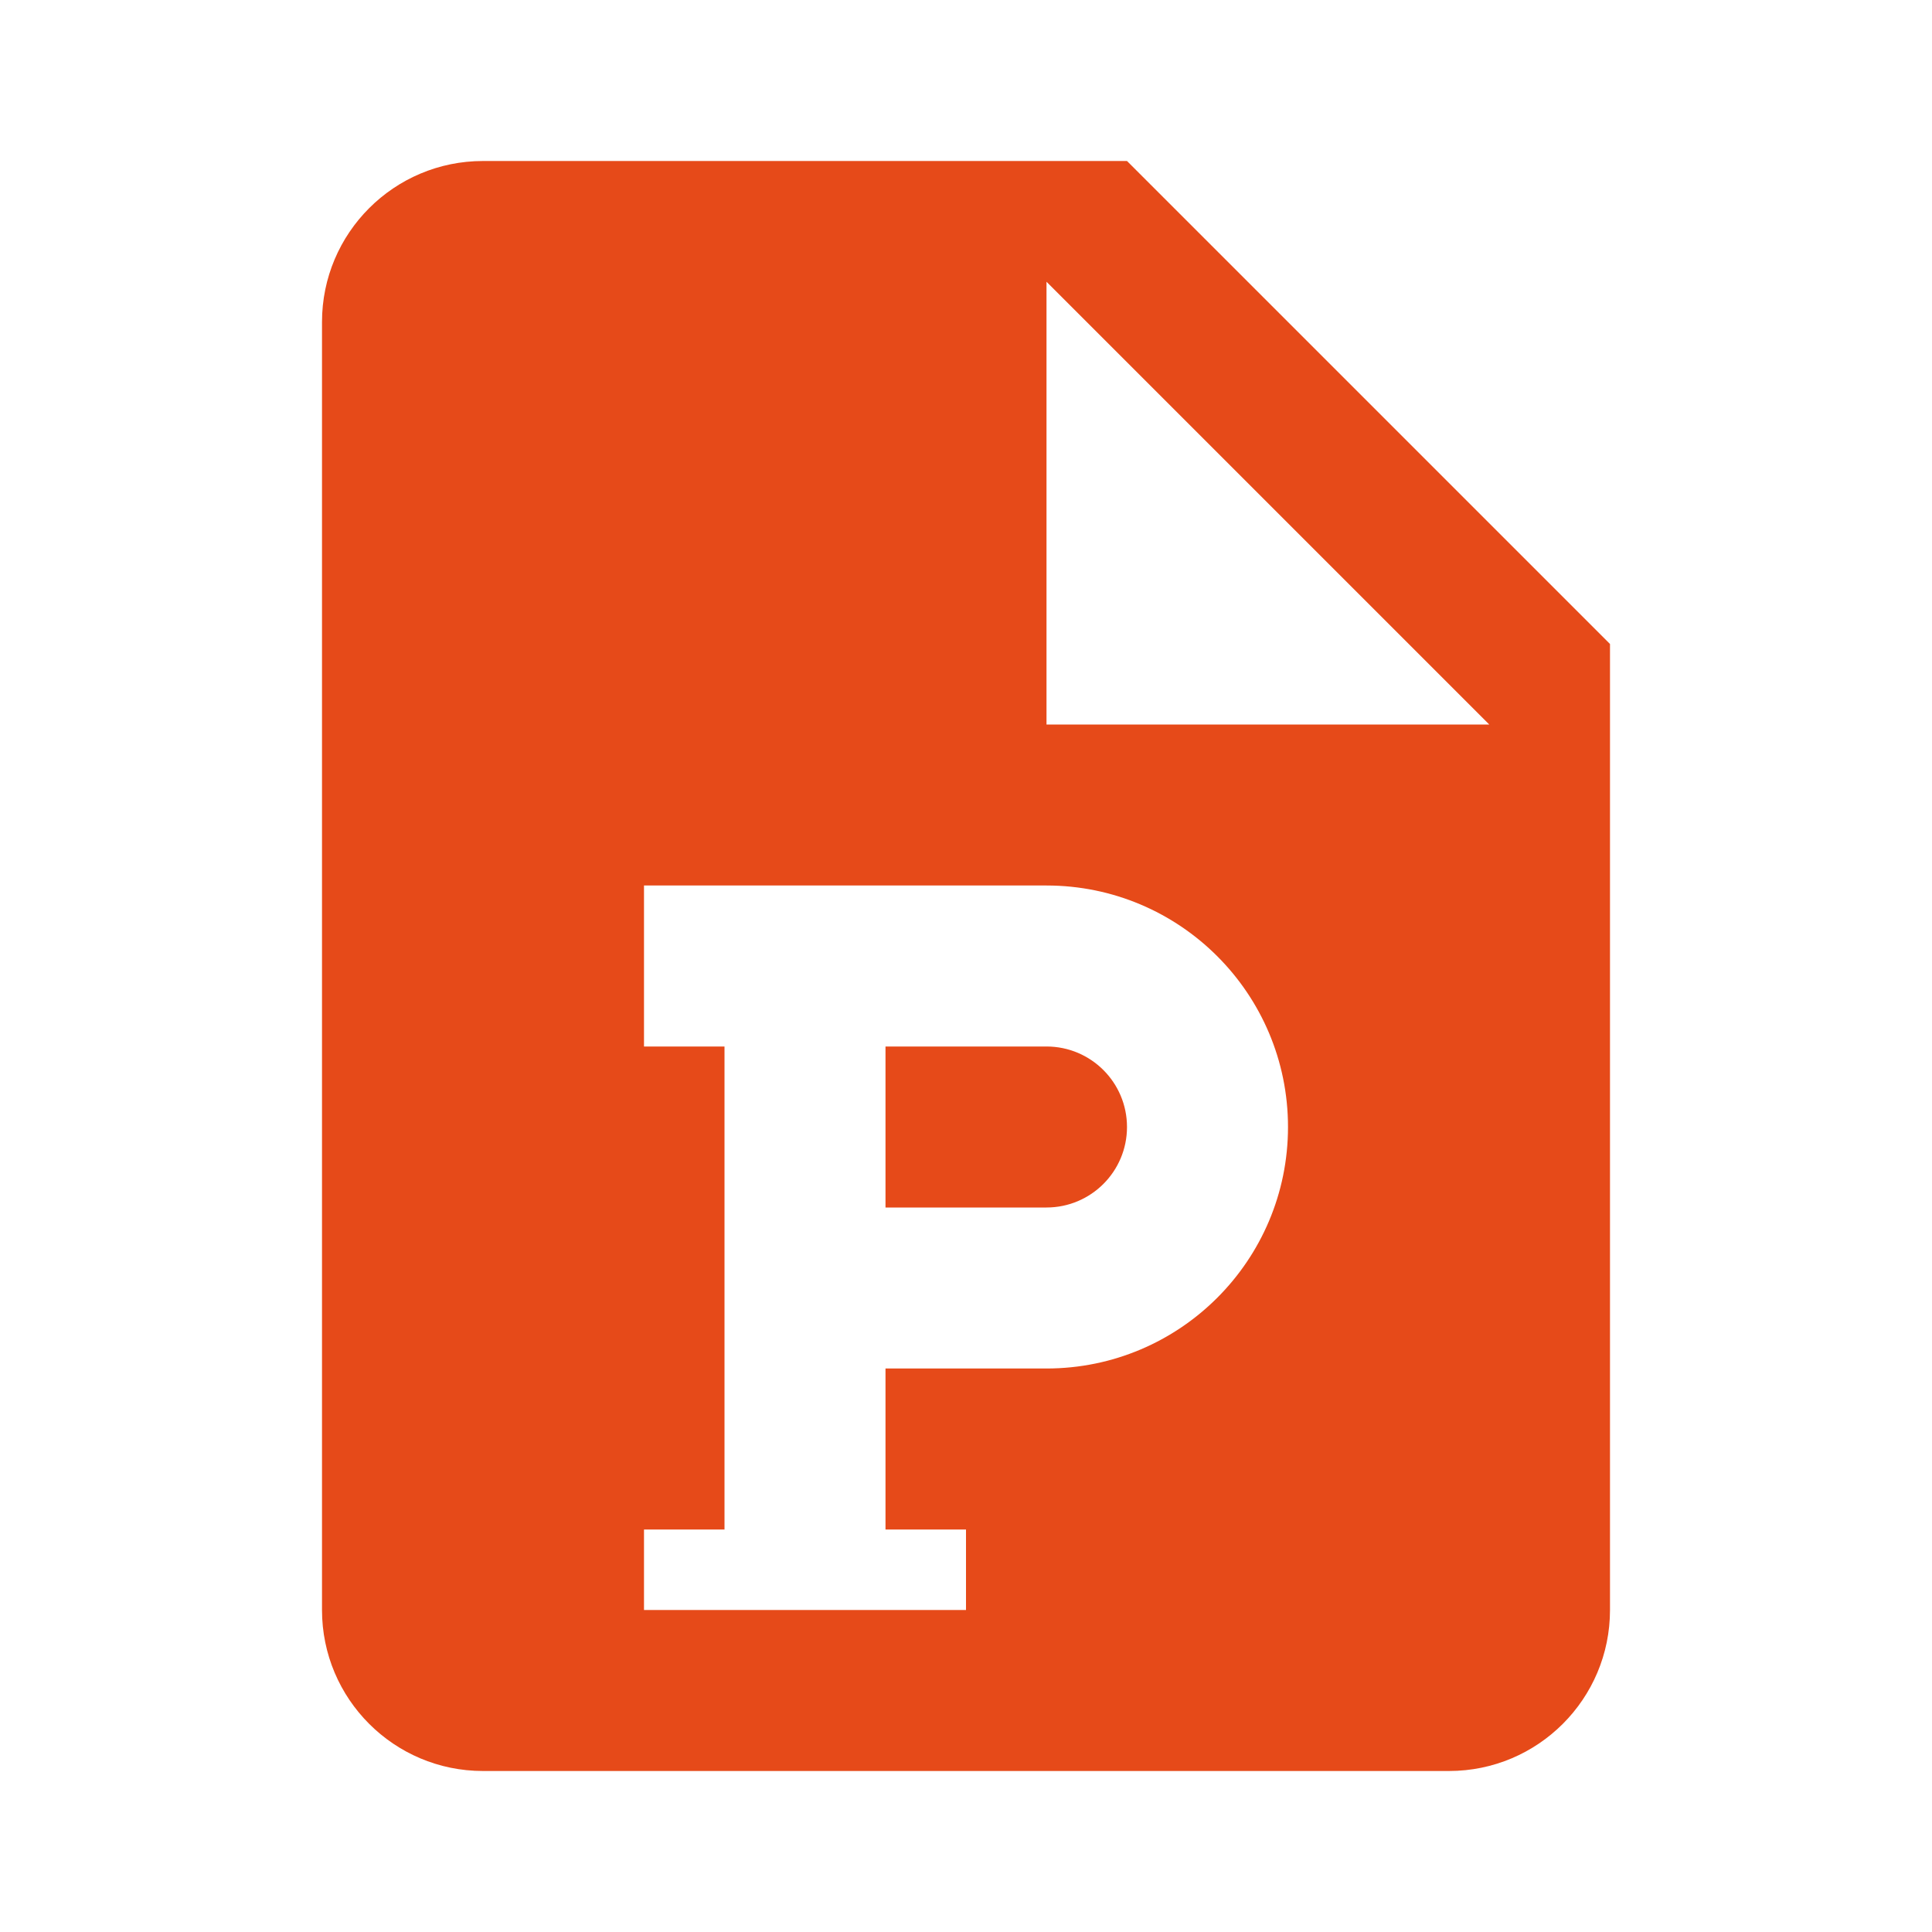
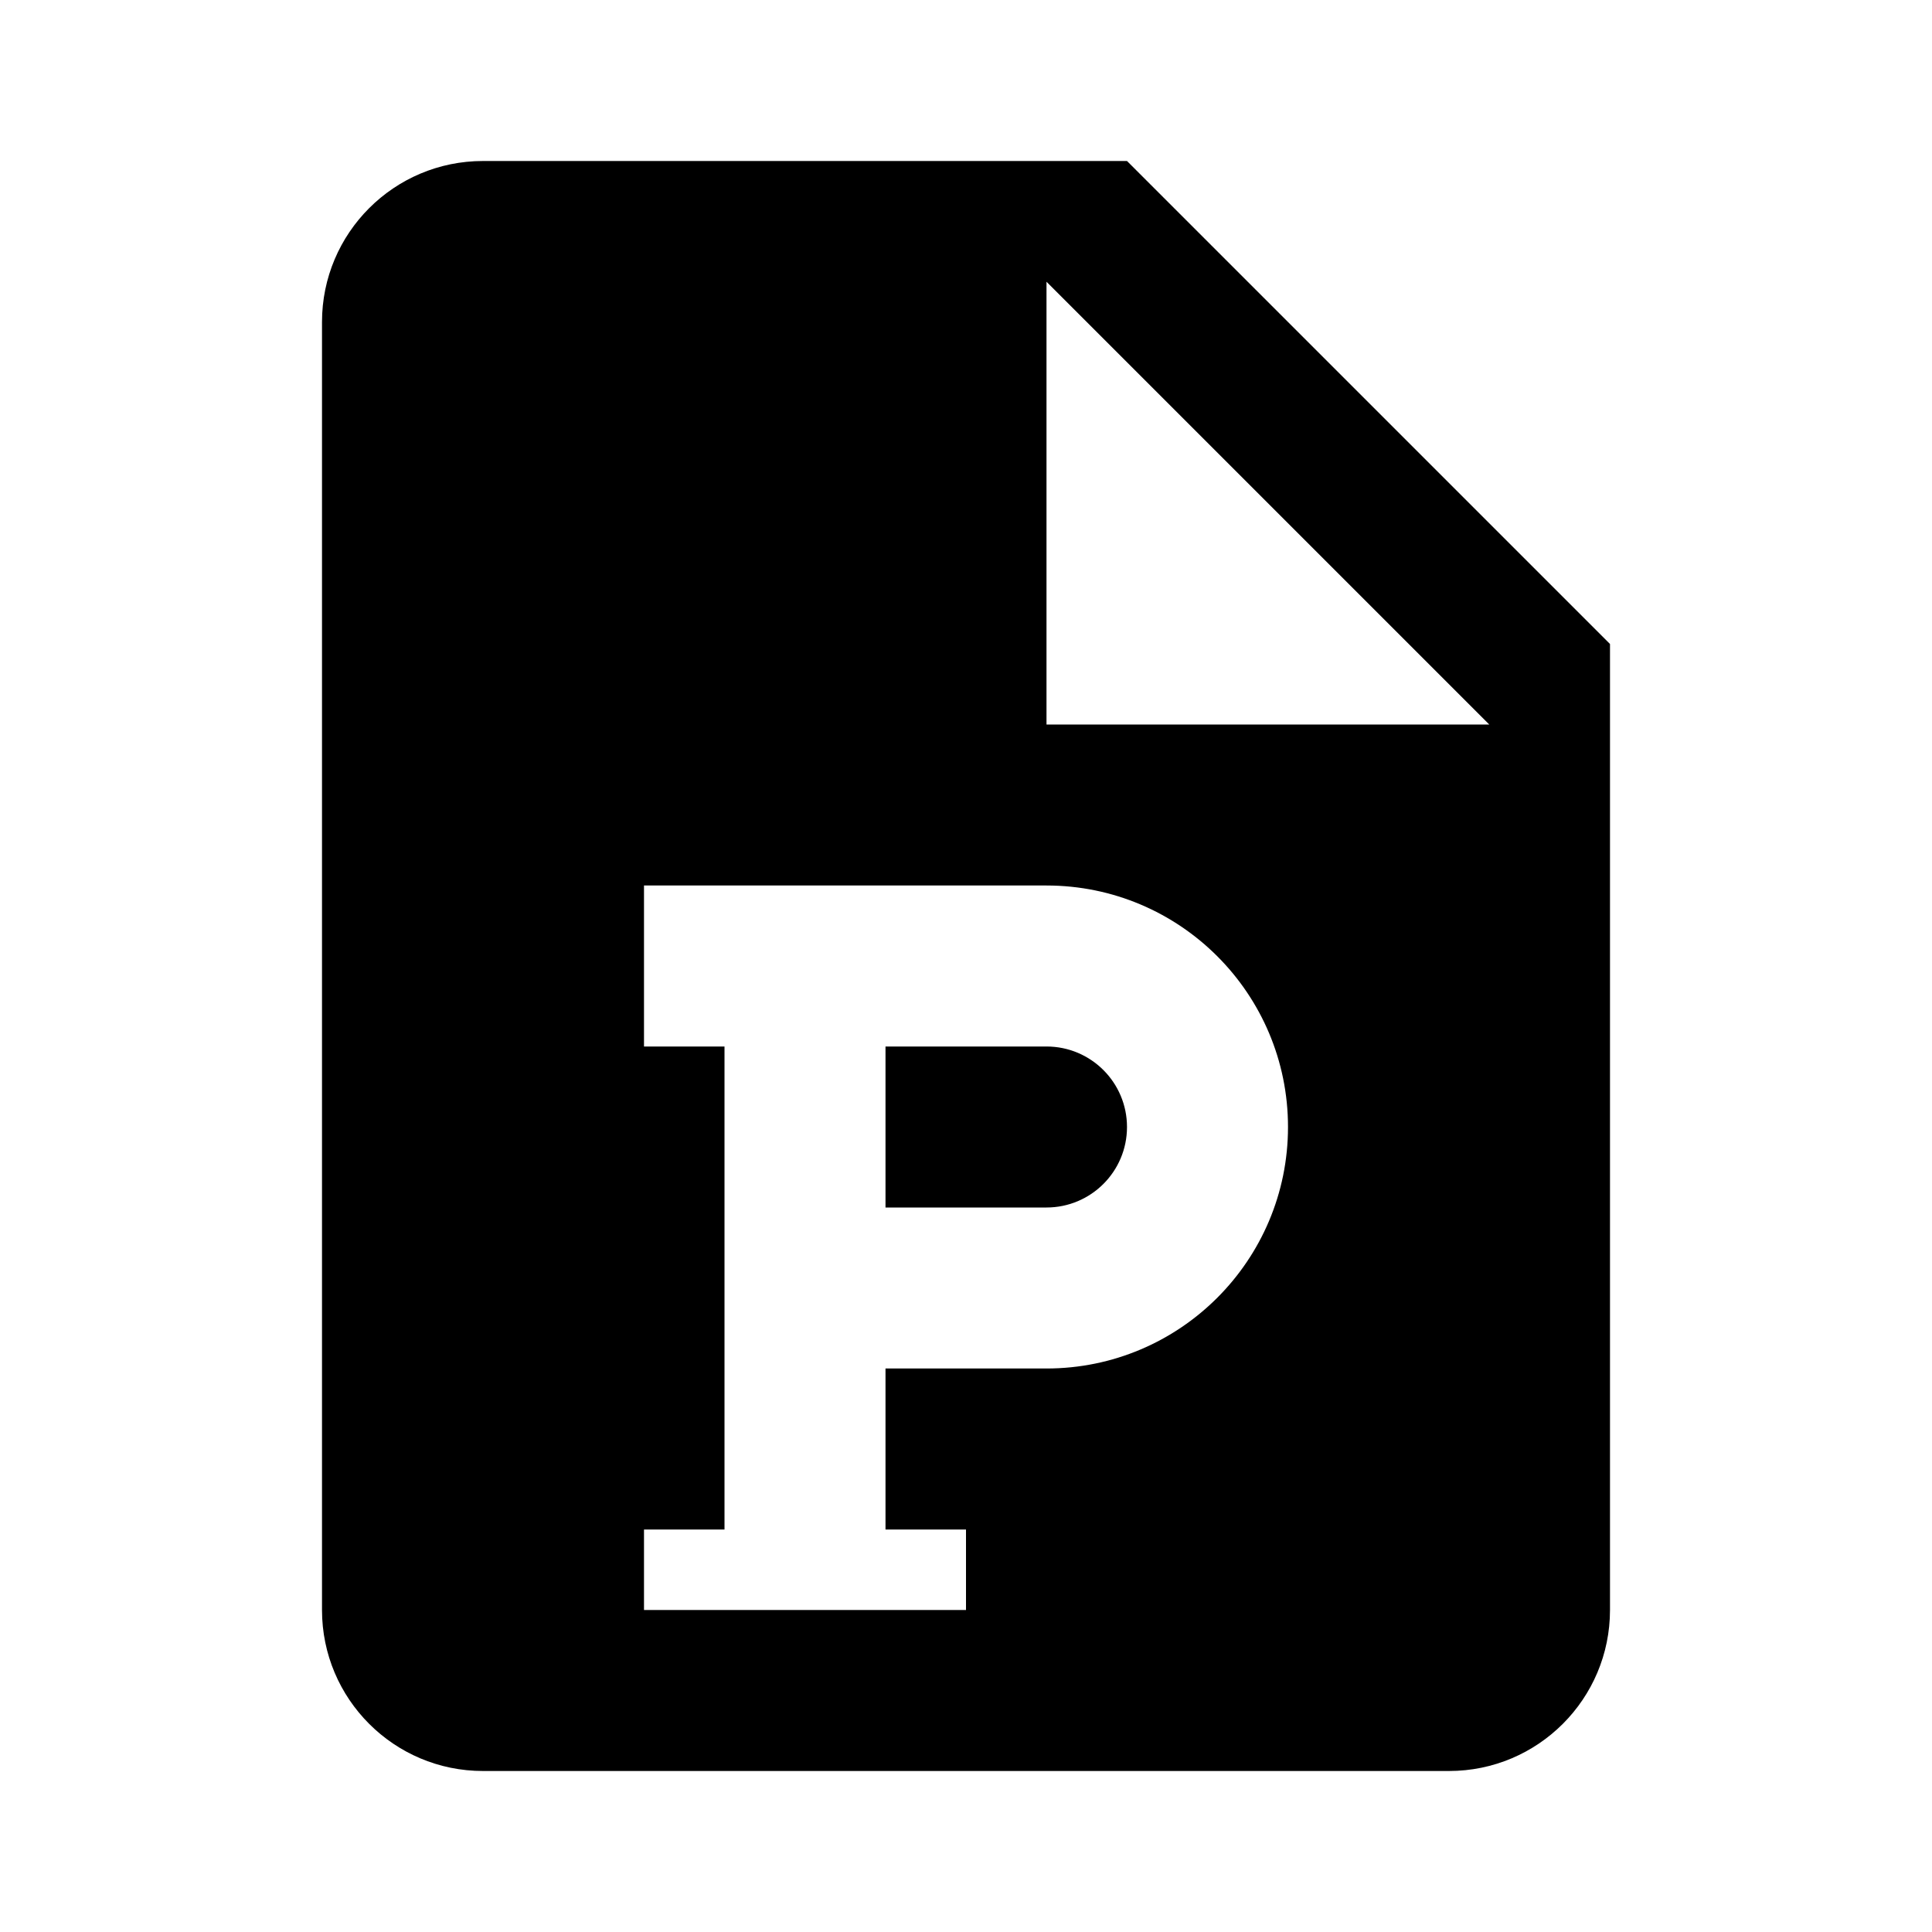
<svg xmlns="http://www.w3.org/2000/svg" viewBox="0 0 24 24">
-   <path fill="#e64a19" d="M6 2h8l6 6v12a2 2 0 0 1-2 2H6a2 2 0 0 1-2-2V4a2 2 0 0 1 2-2m7 1.5V9h5.5zM8 11v2h1v6H8v1h4v-1h-1v-2h2a3 3 0 0 0 3-3 3 3 0 0 0-3-3zm5 2a1 1 0 0 1 1 1 1 1 0 0 1-1 1h-2v-2z" />
+   <path fill="currentColor" d="M6 2h8l6 6v12a2 2 0 0 1-2 2H6a2 2 0 0 1-2-2V4a2 2 0 0 1 2-2m7 1.5V9h5.5zM8 11v2h1v6H8v1h4v-1h-1v-2h2a3 3 0 0 0 3-3 3 3 0 0 0-3-3zm5 2a1 1 0 0 1 1 1 1 1 0 0 1-1 1h-2v-2z" />
</svg>
